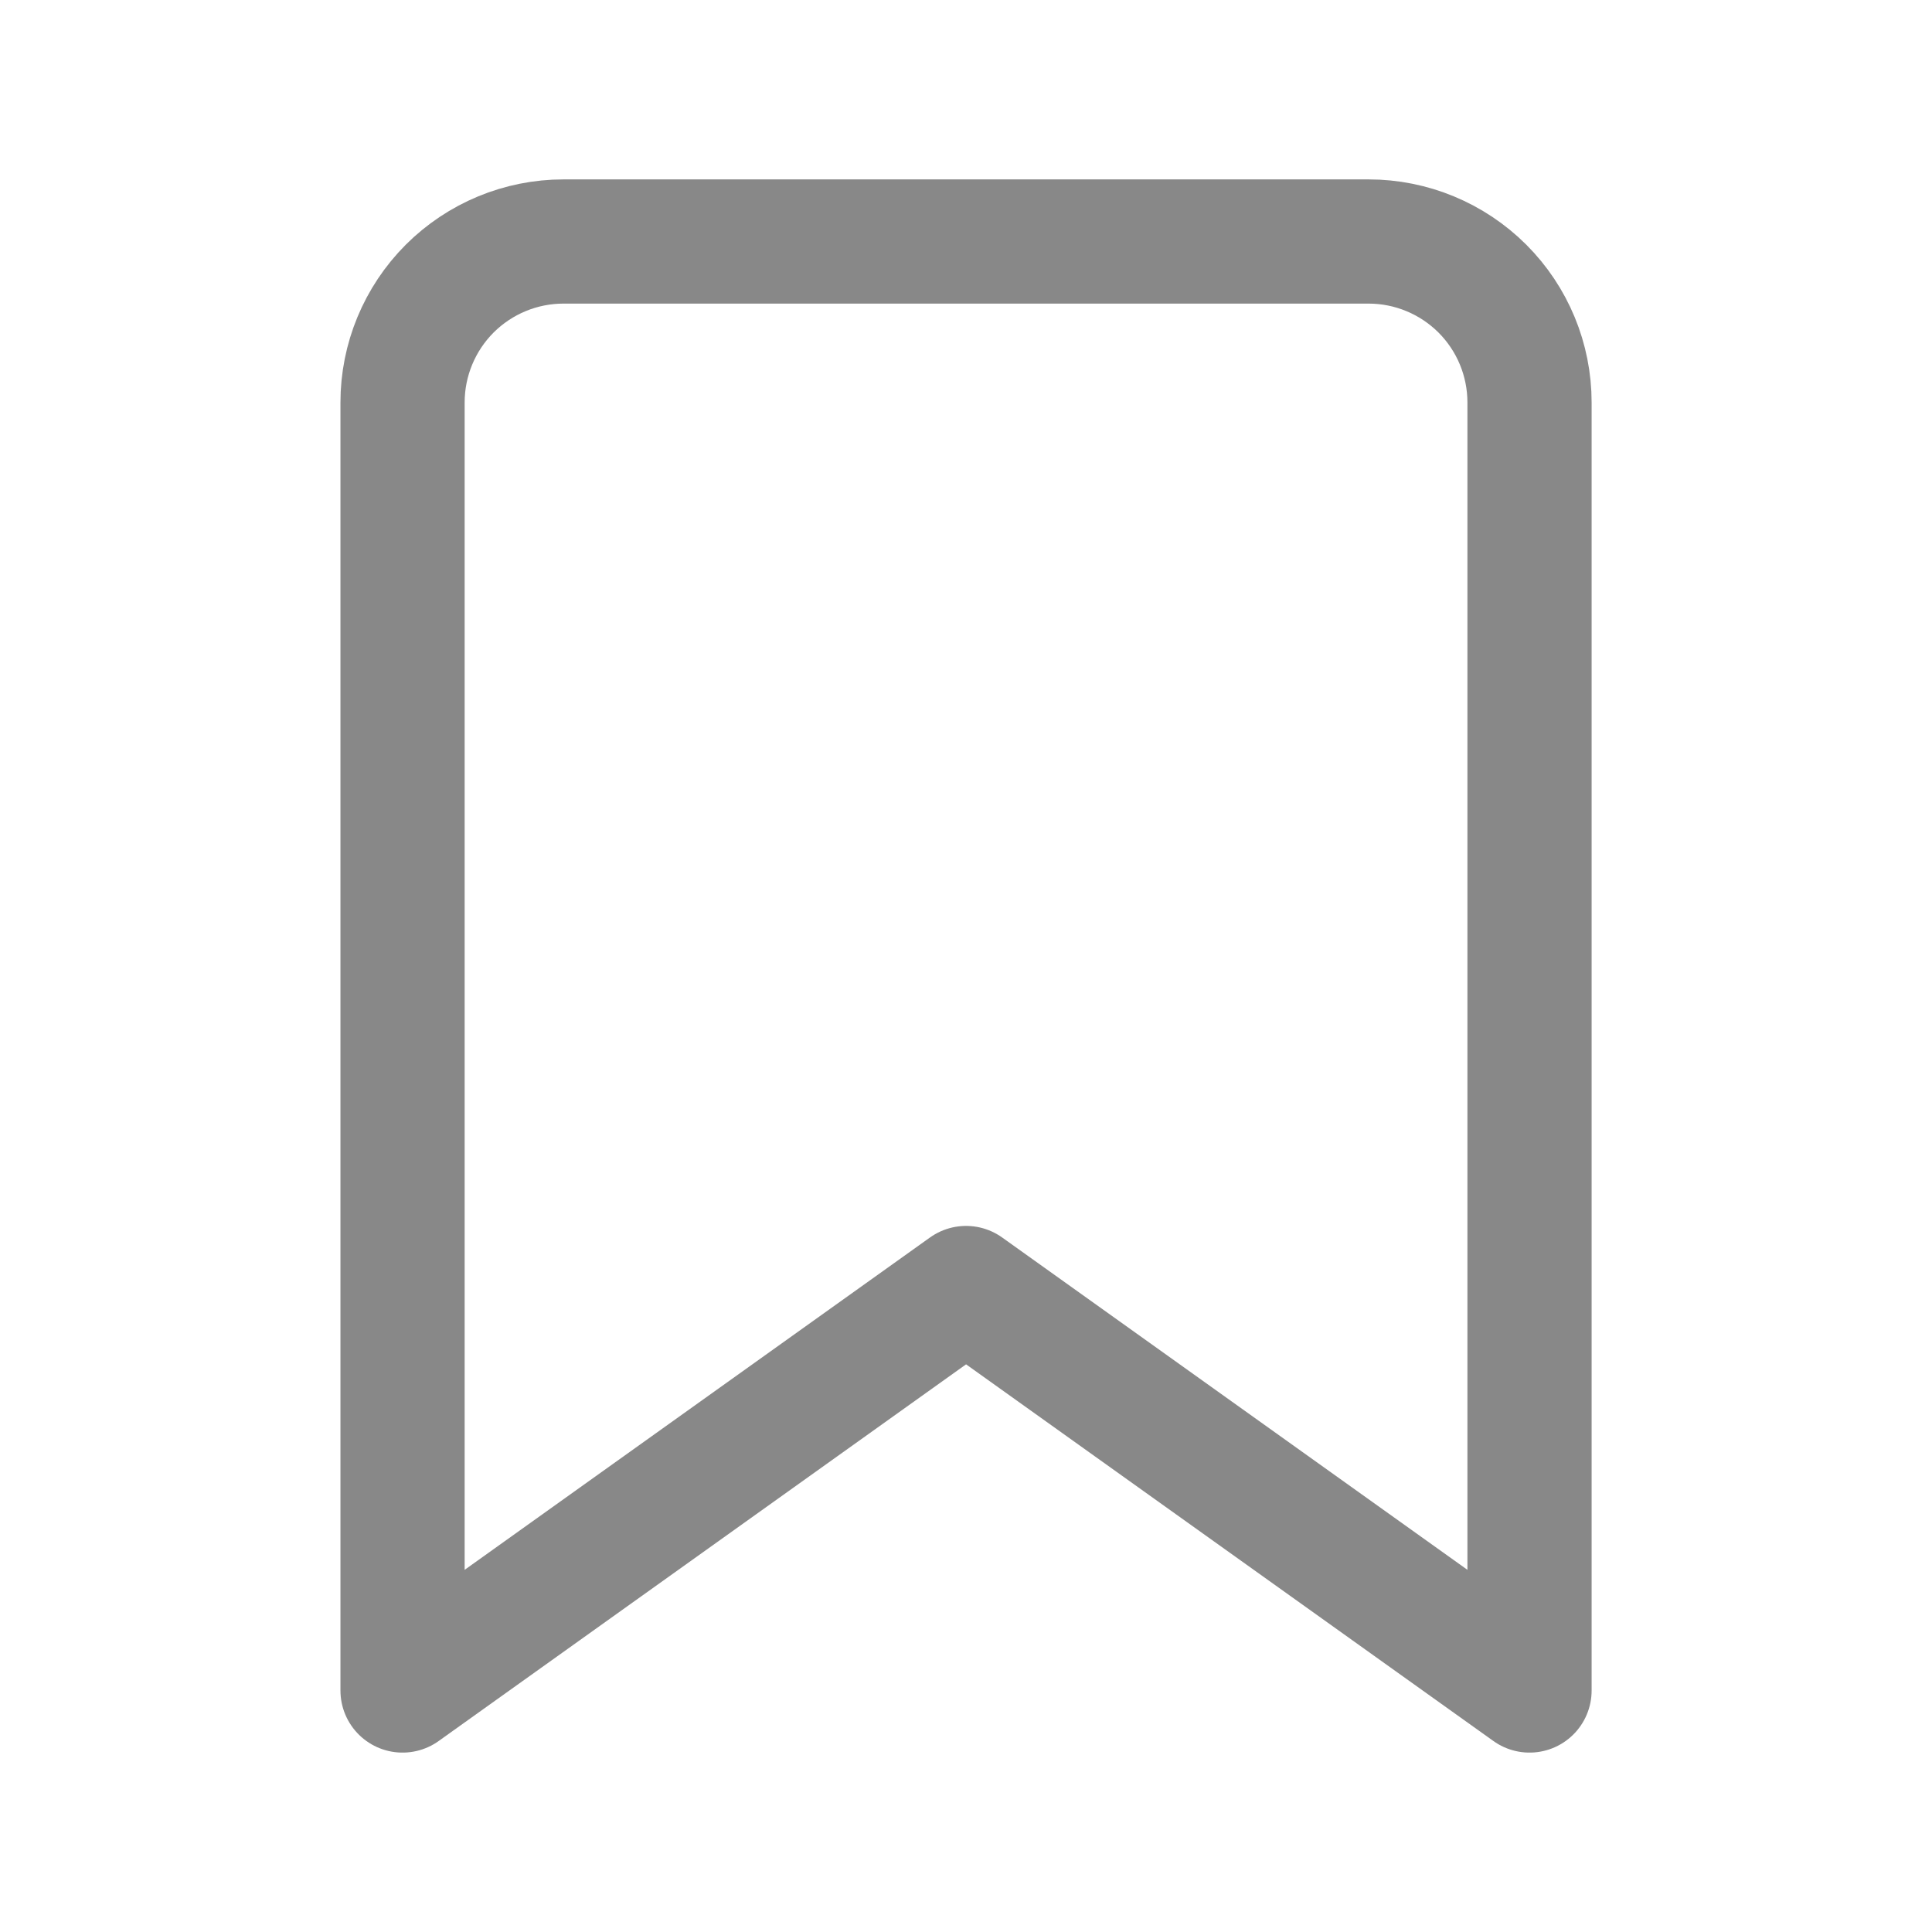
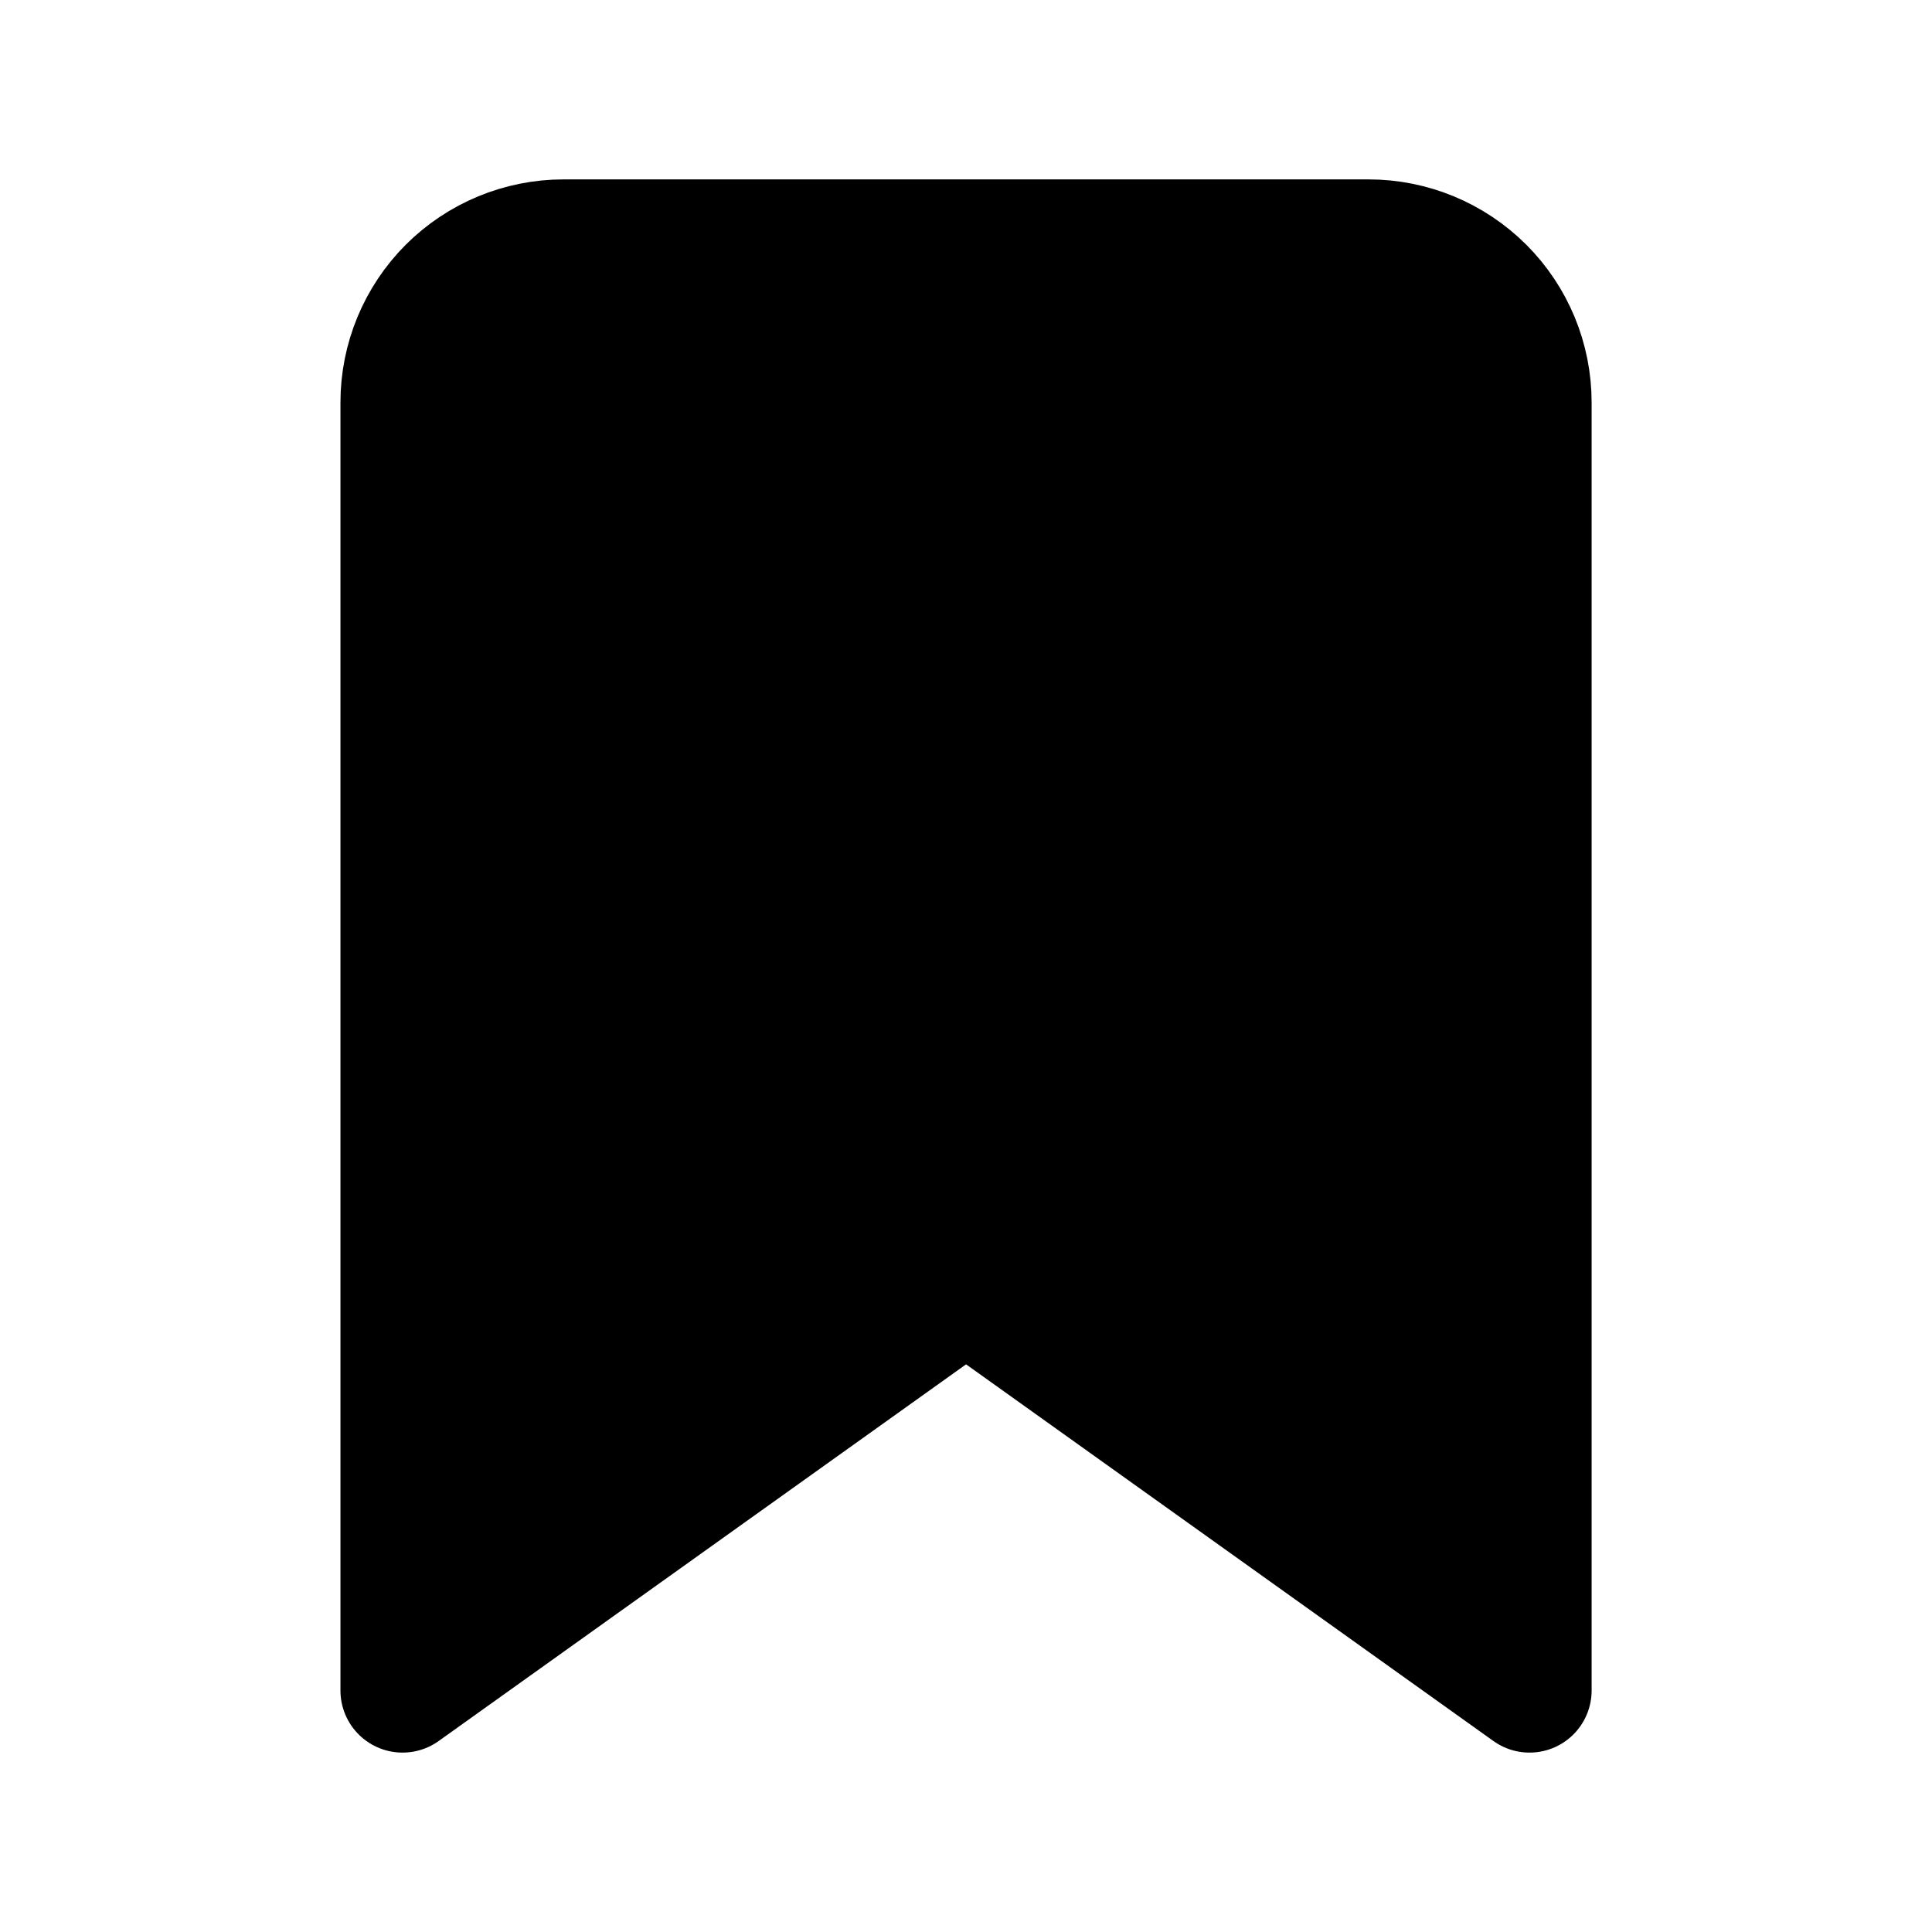
- <svg xmlns="http://www.w3.org/2000/svg" width="28" height="28" viewBox="0 0 28 28" fill="none">
-   <path d="M22.167 24.5L14.001 18.667L5.834 24.5V5.833C5.834 5.214 6.08 4.621 6.517 4.183C6.955 3.746 7.548 3.5 8.167 3.5H19.834C20.453 3.5 21.046 3.746 21.484 4.183C21.922 4.621 22.167 5.214 22.167 5.833V24.5Z" stroke="#888888" stroke-width="1.8" stroke-linecap="round" stroke-linejoin="round" />
+ <svg xmlns="http://www.w3.org/2000/svg" width="28" height="28" viewBox="0 0 28 28" fill="currentColor">
+   <path d="M22.167 24.5L14.001 18.667L5.834 24.5V5.833C5.834 5.214 6.08 4.621 6.517 4.183C6.955 3.746 7.548 3.5 8.167 3.5H19.834C20.453 3.5 21.046 3.746 21.484 4.183C21.922 4.621 22.167 5.214 22.167 5.833V24.5Z" stroke="currentColor" stroke-width="1.8" stroke-linecap="round" stroke-linejoin="round" />
</svg>
